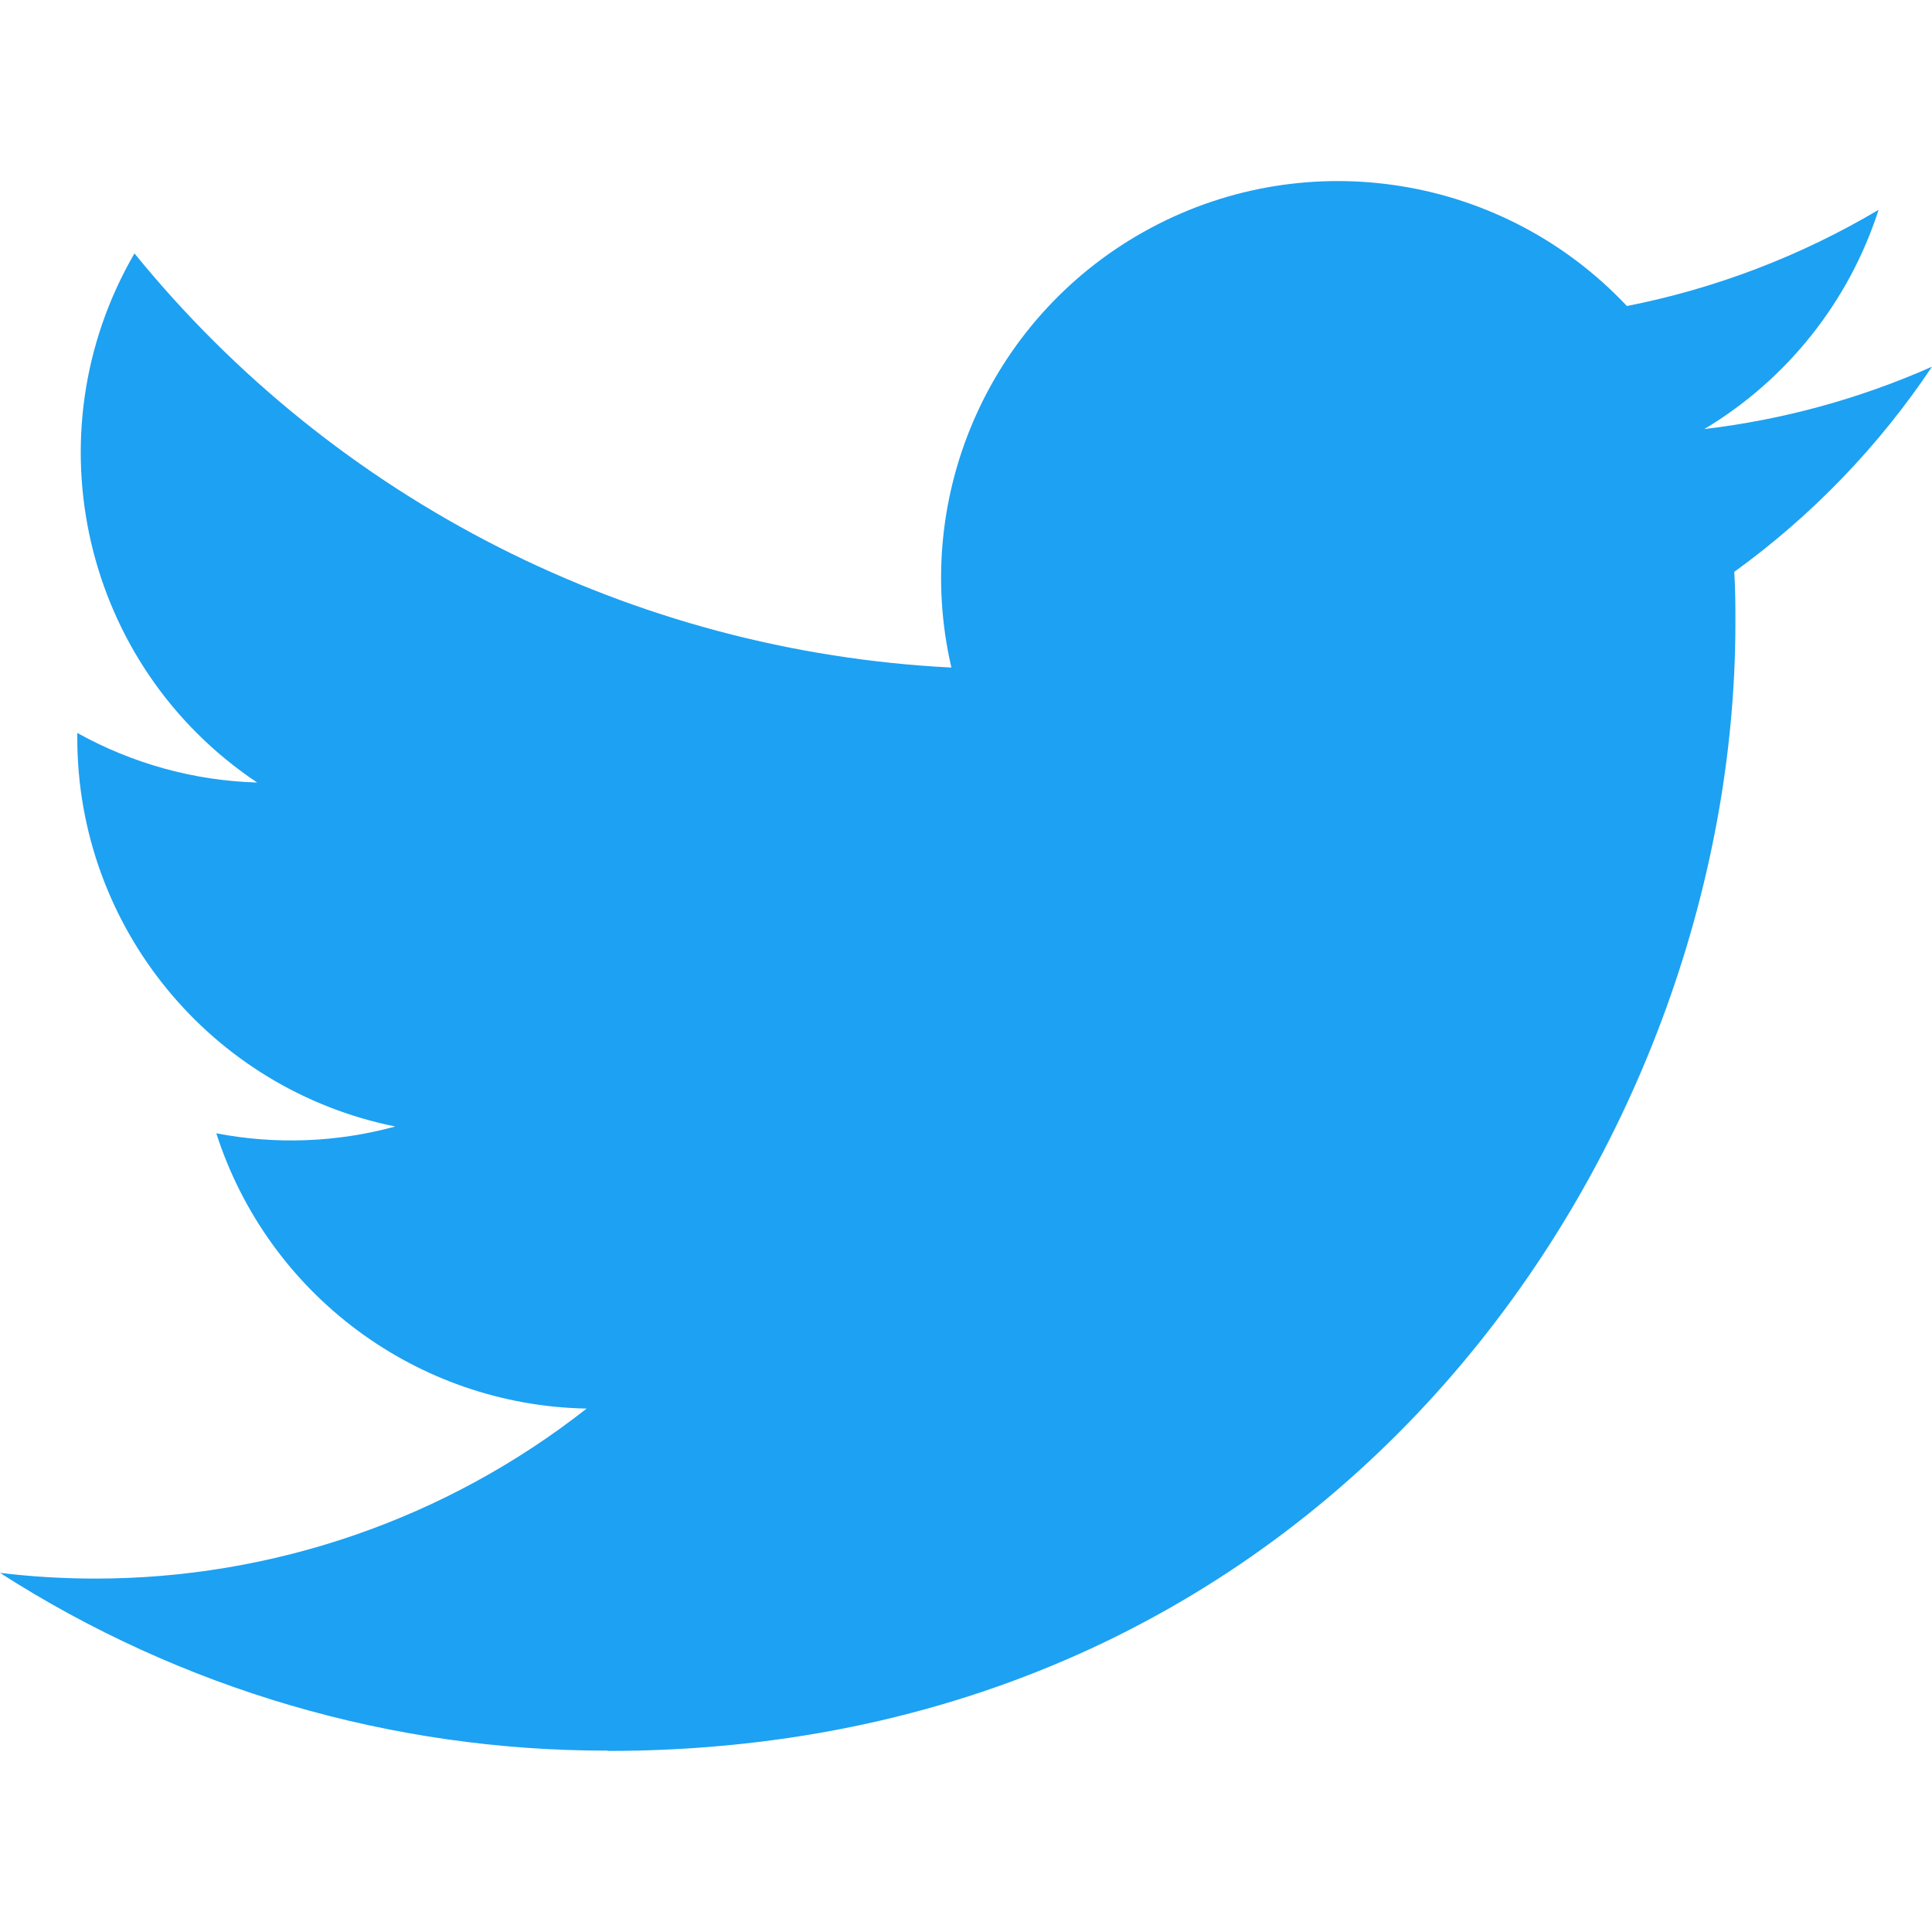
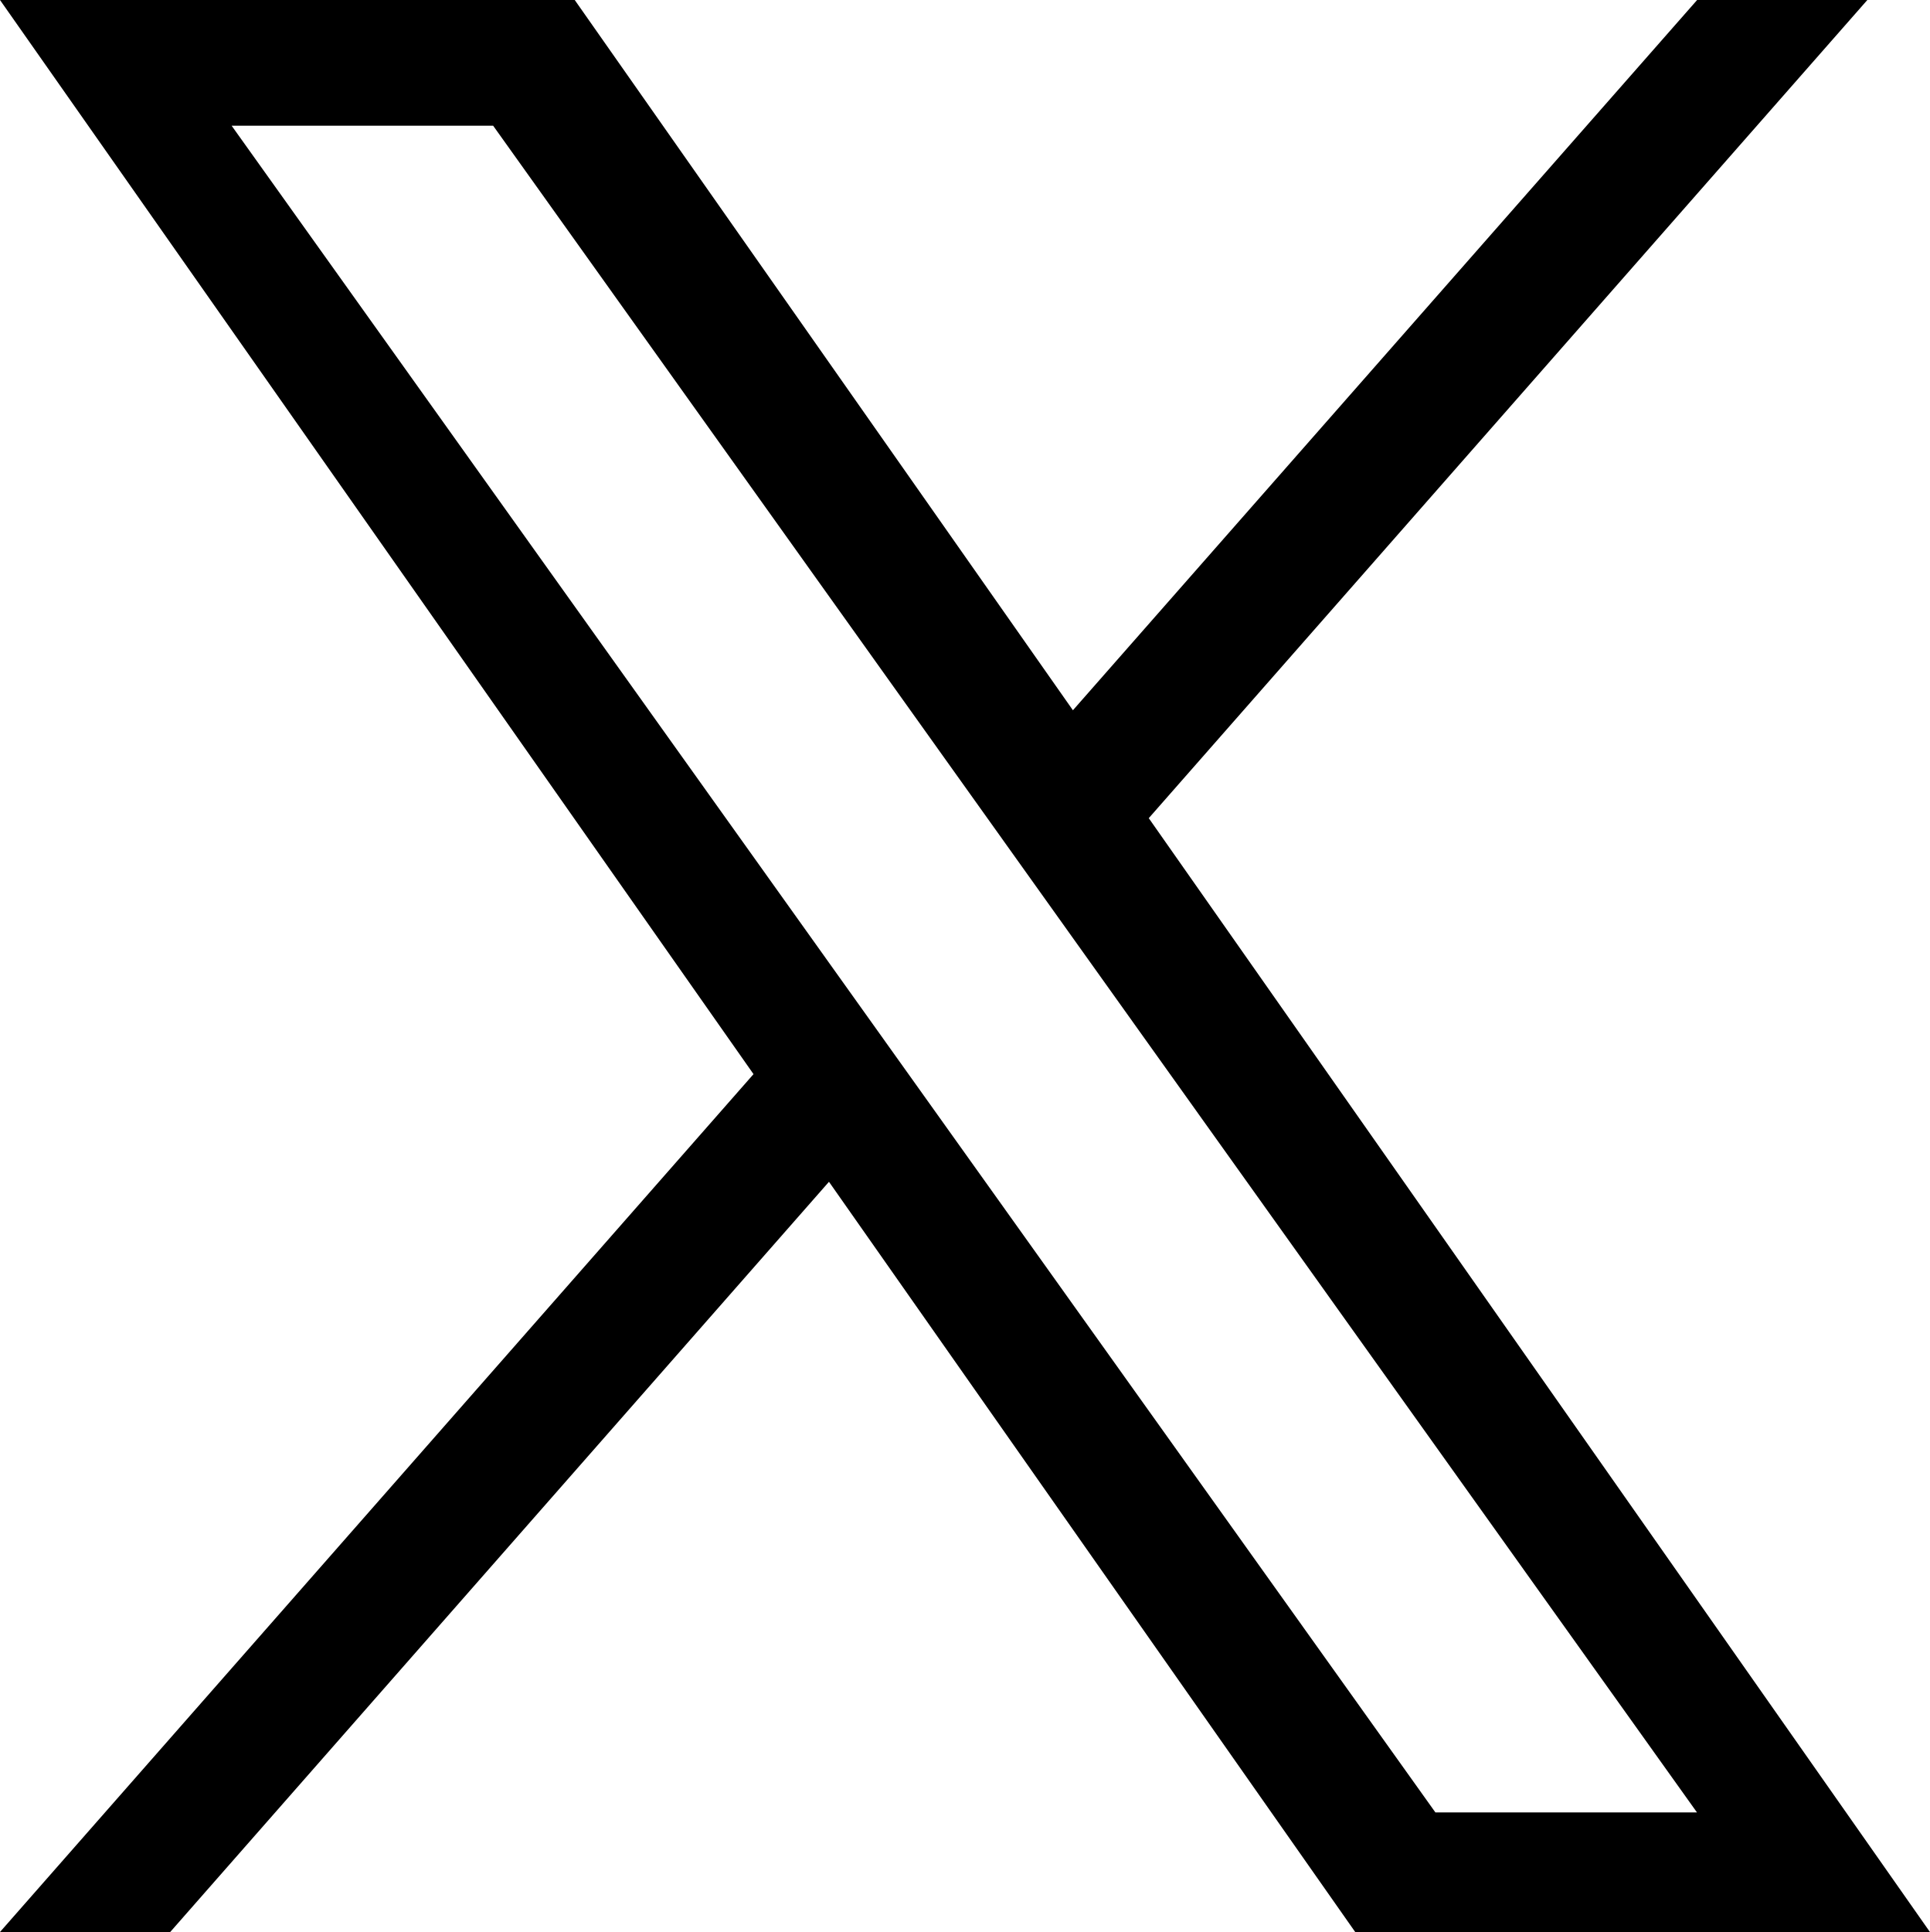
- <svg xmlns="http://www.w3.org/2000/svg" width="250" height="250" data-name="Logo — FIXED" version="1.1" viewBox="0 0 250 250">
-   <defs>
-     <style>.cls-1{fill:none}.cls-2{fill:#1da1f2}</style>
-   </defs>
-   <rect class="cls-1" x="-75" y="-51.59" width="400" height="400" fill="none" />
-   <path class="cls-2" d="m78.62 226.57c94.34 0 145.94-78.16 145.94-145.94 0-2.22 0-4.43-0.15-6.63a104.36 104.36 0 0 0 25.59-26.55 102.38 102.38 0 0 1-29.46 8.07 51.47 51.47 0 0 0 22.55-28.37 102.79 102.79 0 0 1-32.57 12.45 51.34 51.34 0 0 0-87.41 46.78 145.62 145.62 0 0 1-105.71-53.59 51.33 51.33 0 0 0 15.88 68.47 50.91 50.91 0 0 1-23.28-6.42v0.65a51.31 51.31 0 0 0 41.15 50.28 51.21 51.21 0 0 1-23.16 0.88 51.35 51.35 0 0 0 47.92 35.62 102.92 102.92 0 0 1-63.7 22 104.41 104.41 0 0 1-12.21-0.74 145.21 145.21 0 0 0 78.62 23" fill="#1da1f2" />
+ <svg xmlns="http://www.w3.org/2000/svg" width="300" height="300.25" version="1.1">
+   <path d="M178.57 127.15 290.27 0h-26.46l-97.03 110.38L89.34 0H0l117.13 166.93L0 300.25h26.46l102.4-116.59 81.8 116.59h89.34M36.01 19.54H76.66l187.13 262.13h-40.66" />
</svg>
